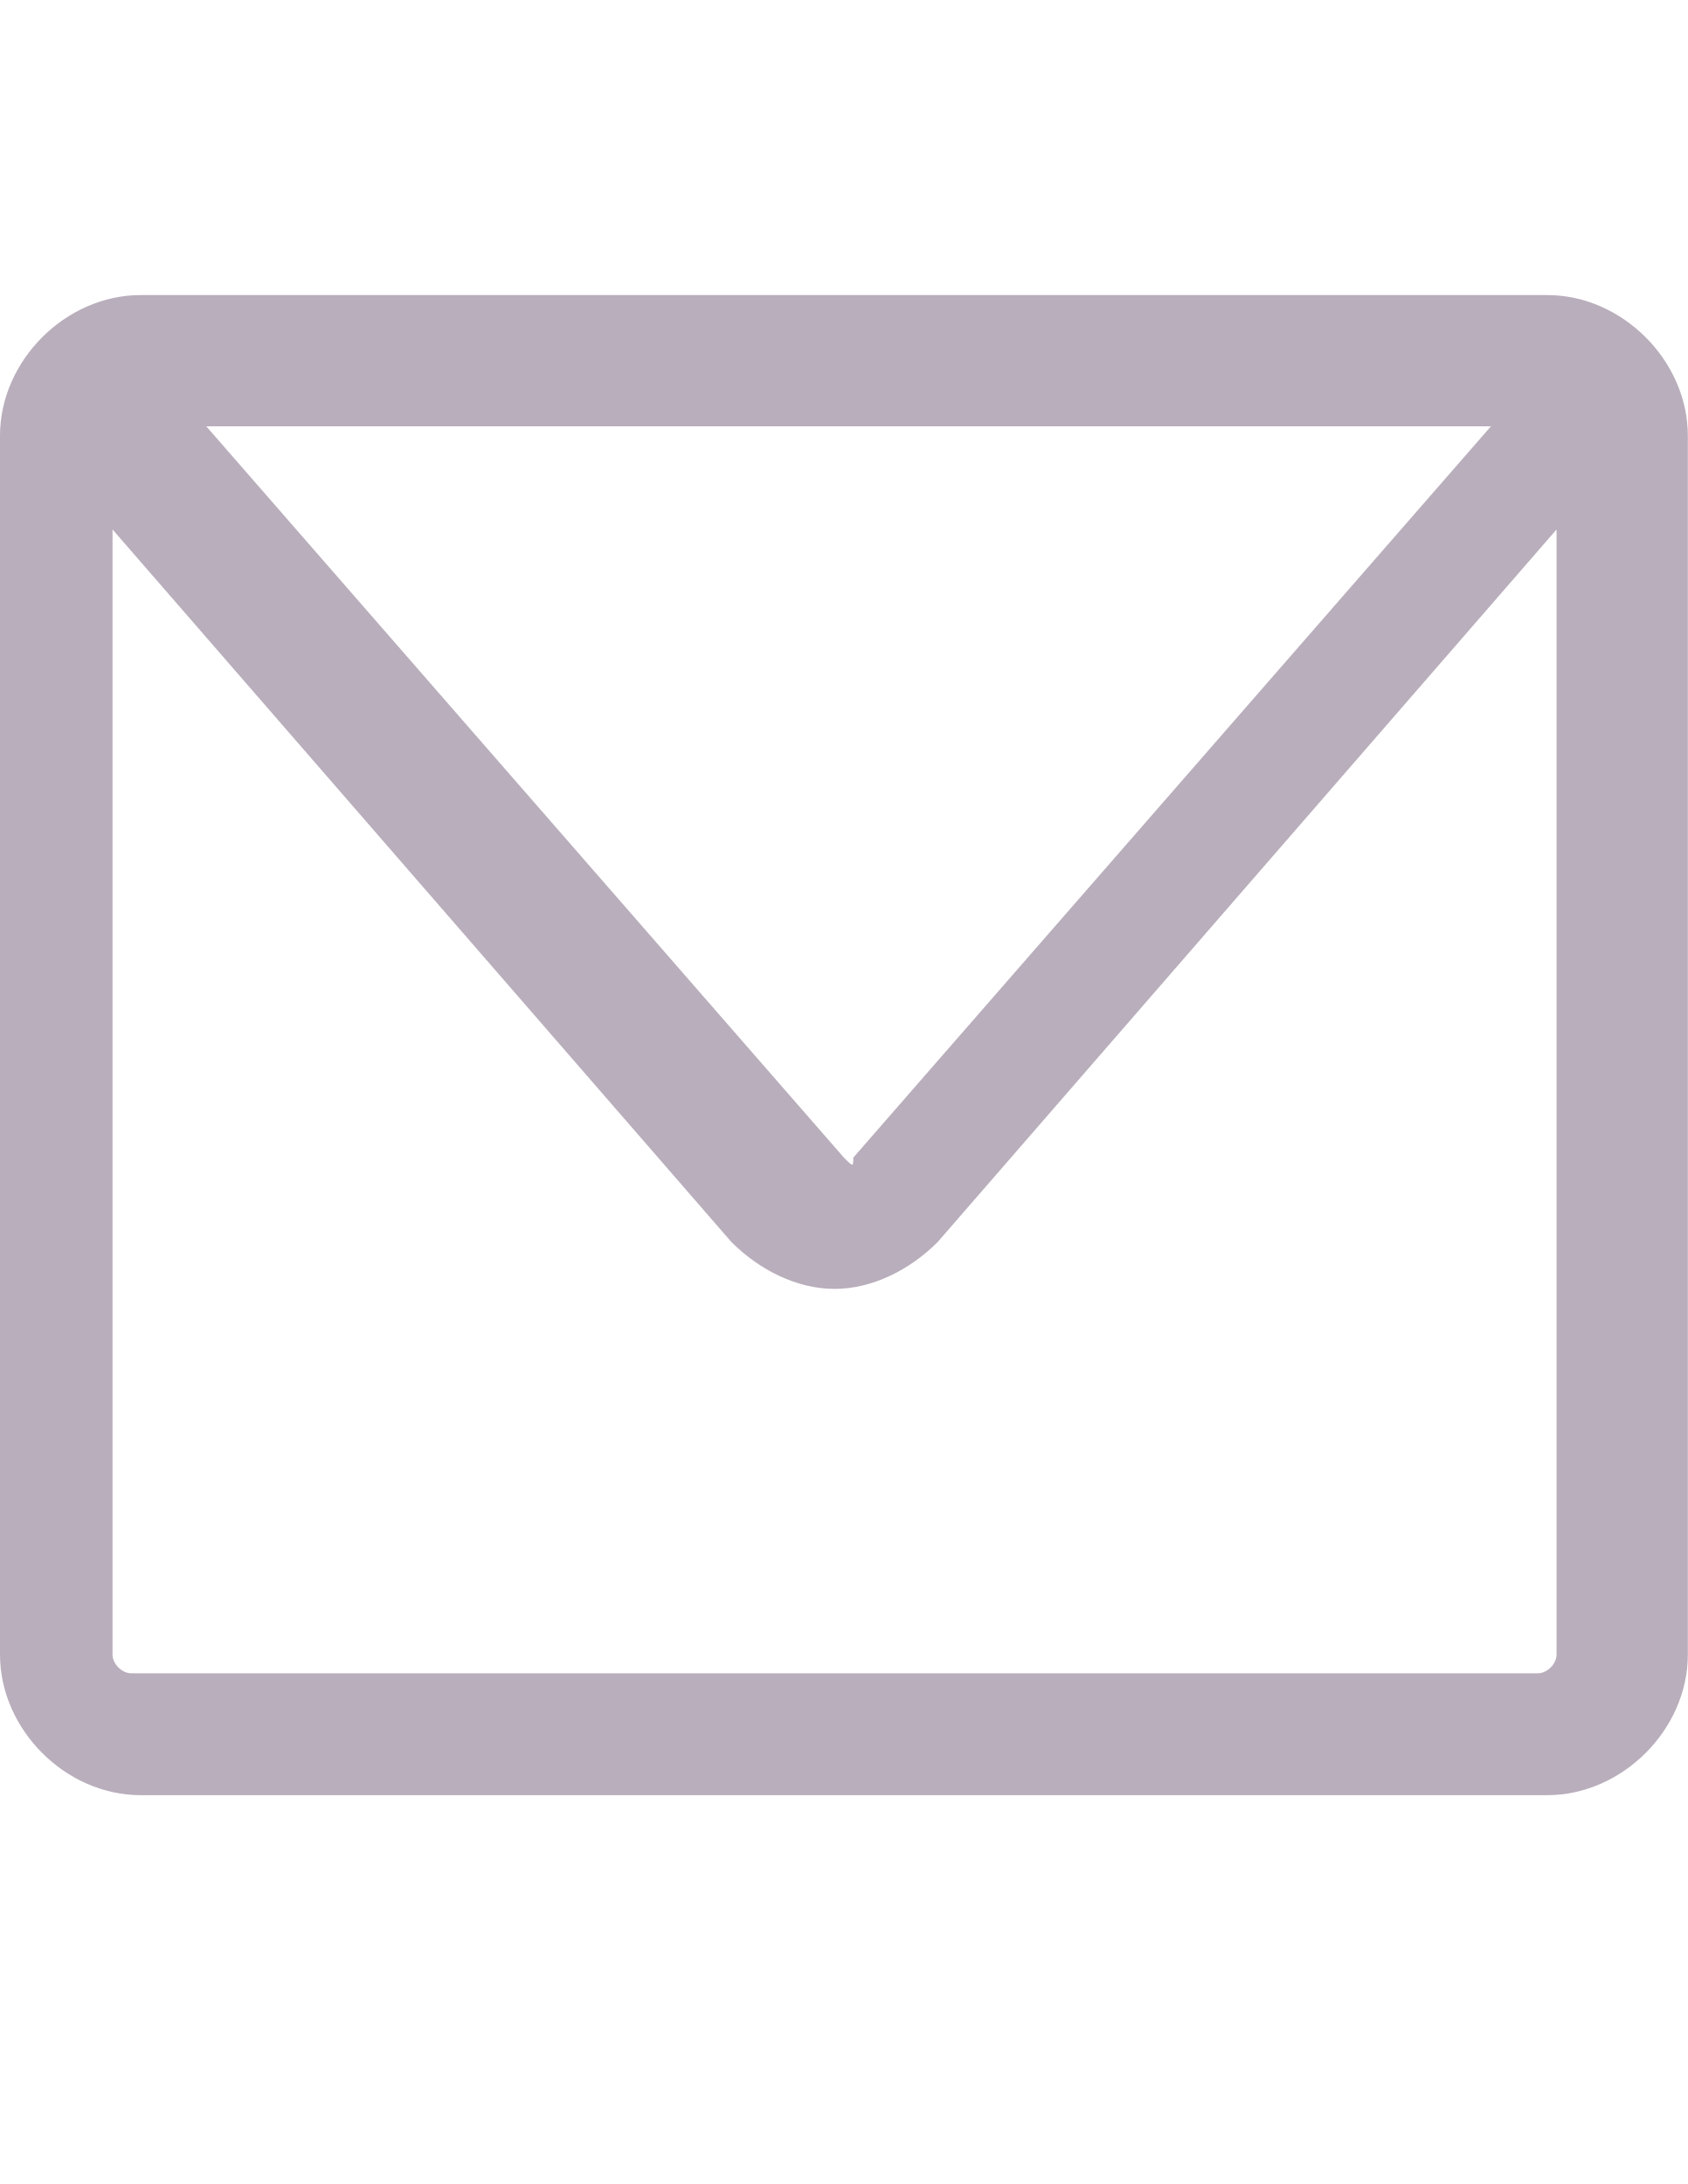
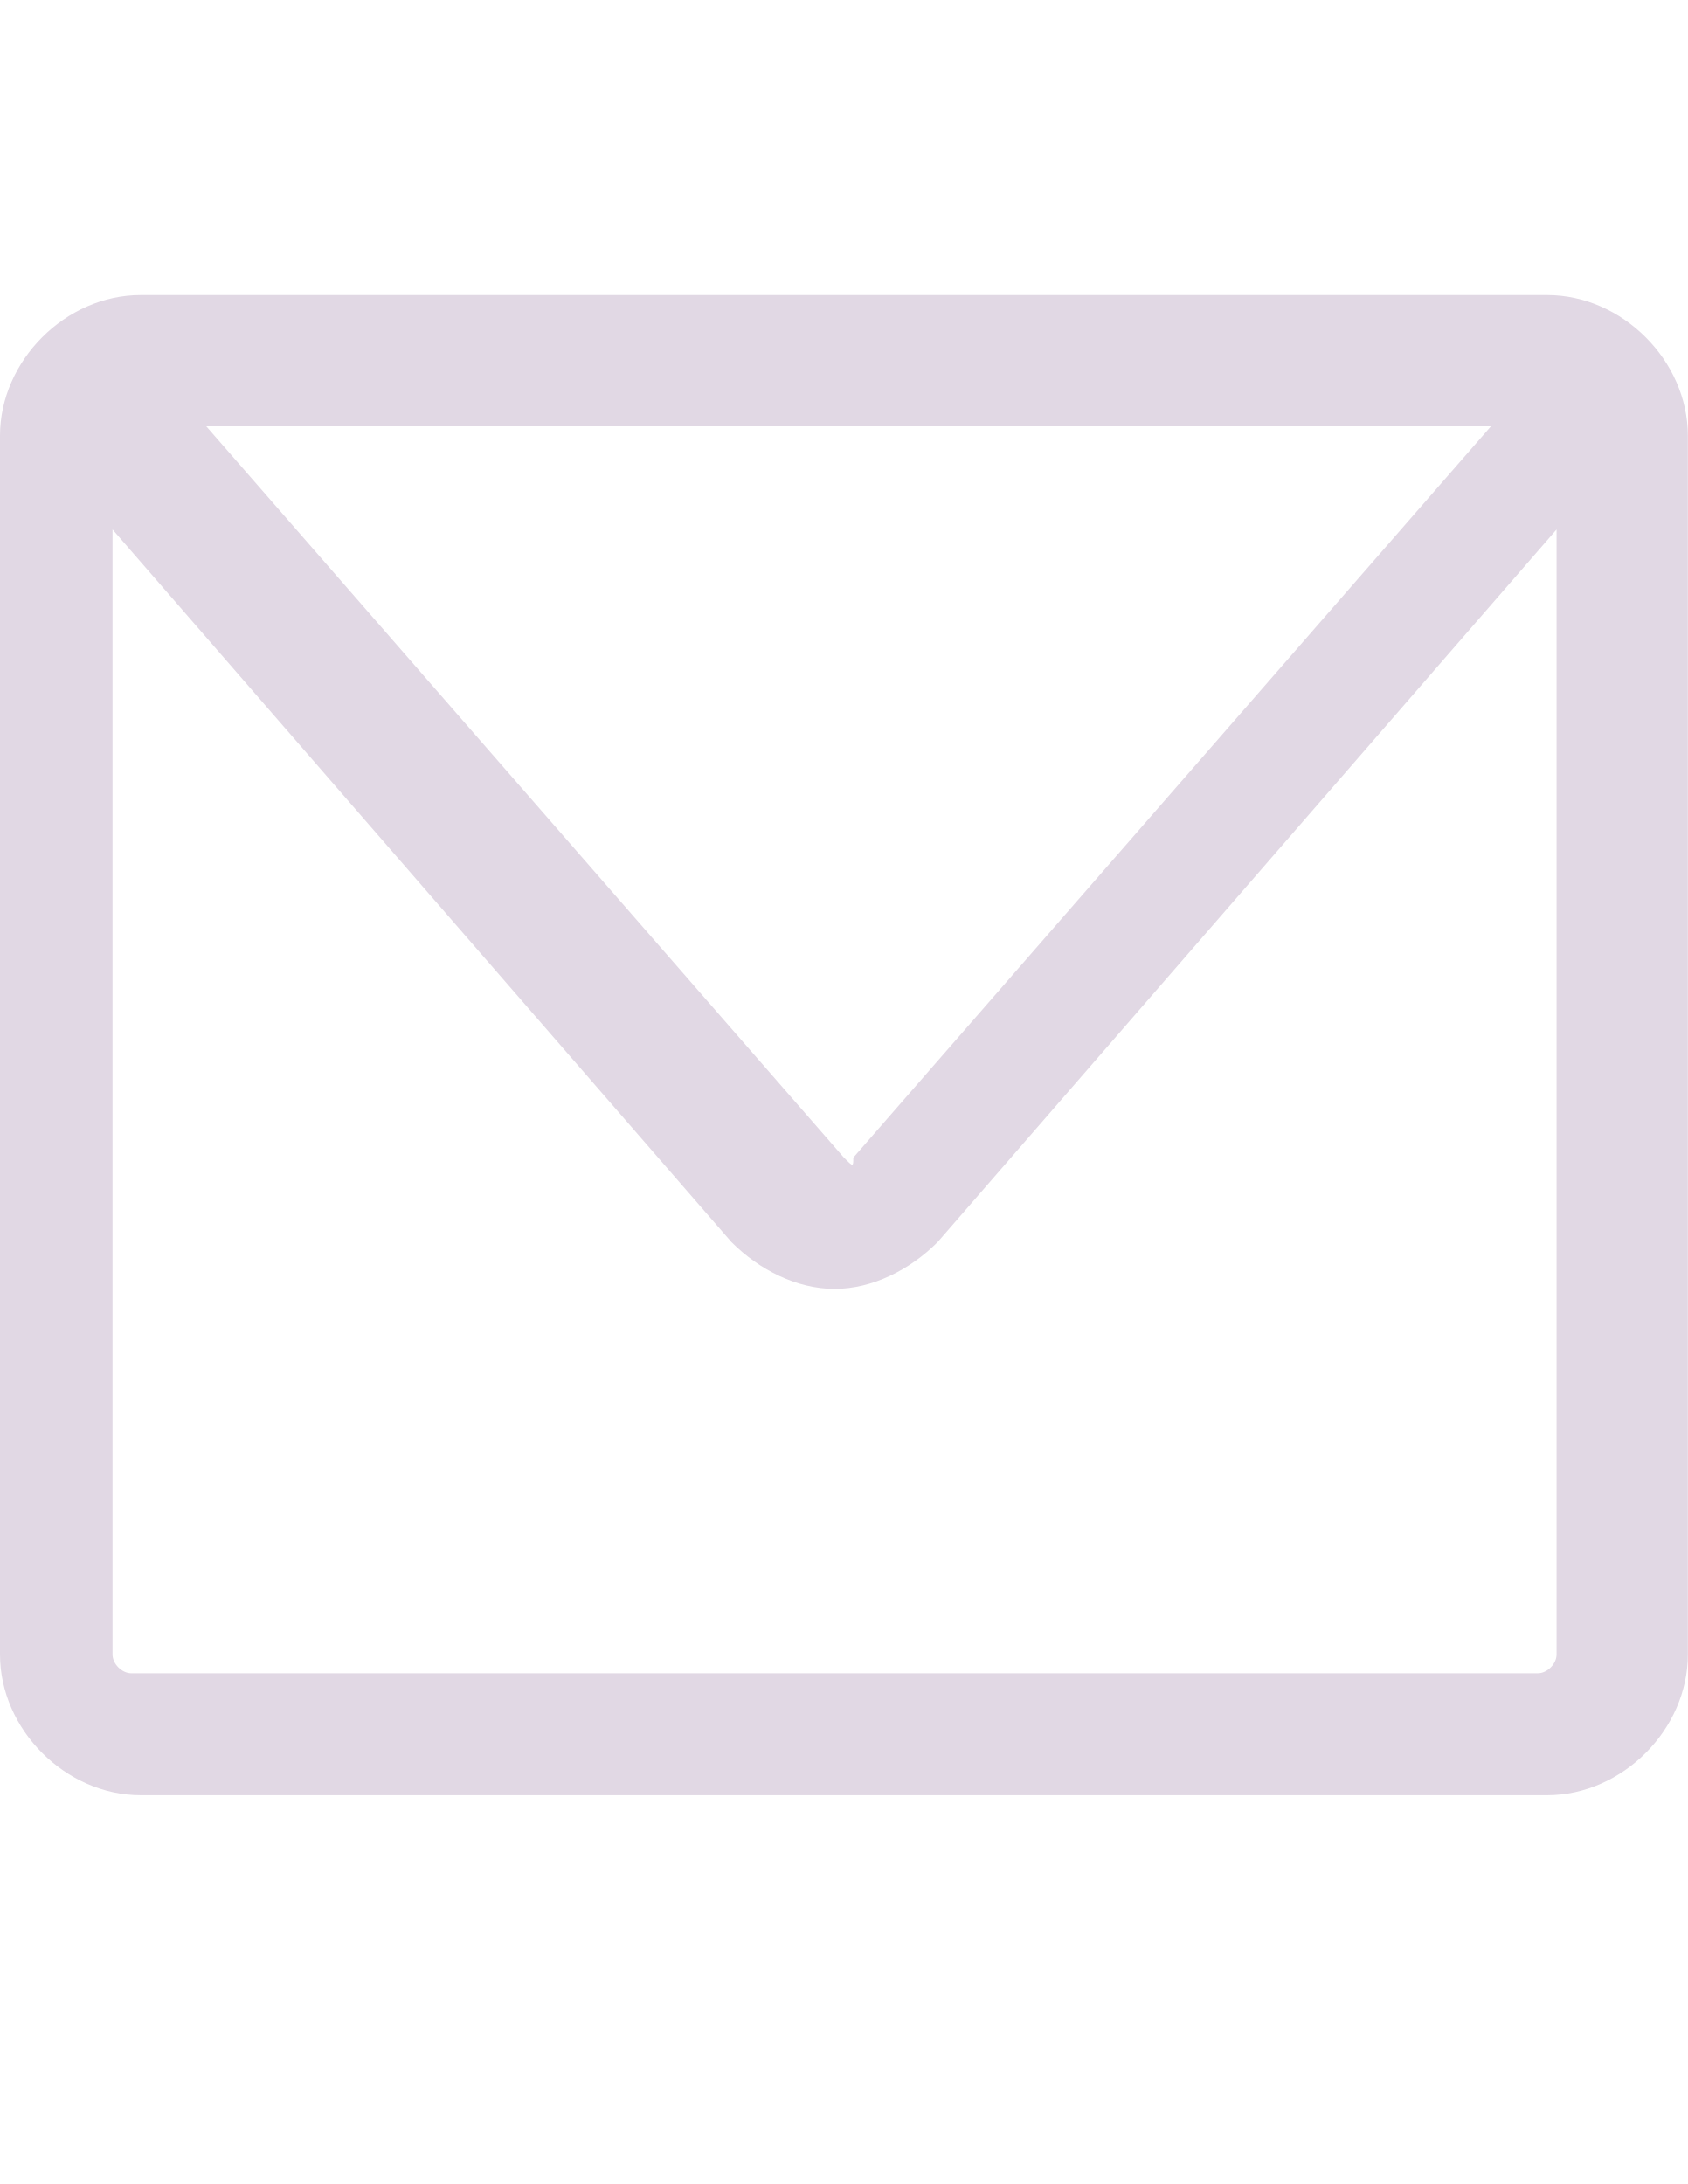
<svg xmlns="http://www.w3.org/2000/svg" version="1.1" id="Layer_1" x="0px" y="0px" viewBox="0 0 612 792" enable-background="new 0 0 612 792" xml:space="preserve">
  <g id="Page-1">
    <g id="Homepage" transform="translate(-386, -73)">
-       <path id="Fill-1" fill="#B9AEBC" d="M950.4,673c0,3.4-3.4,6.8-6.8,6.8h-510c-3.4,0-6.8-3.4-6.8-6.8V265l224.4,258.4    c10.2,10.2,23.8,17,37.4,17s27.2-6.8,37.4-17L950.4,265V673z M926.6,227.6L695.4,492.8c0,3.4,0,3.4-3.4,0L460.8,227.6H926.6z     M947,180H437c-27.2,0-51,23.8-51,51v442c0,27.2,23.8,51,51,51h510c27.2,0,51-23.8,51-51V231C998,203.8,974.2,180,947,180L947,180    z" />
+       <path id="Fill-1" fill="#E1D8E4" d="M950.4,673c0,3.4-3.4,6.8-6.8,6.8h-510c-3.4,0-6.8-3.4-6.8-6.8V265l224.4,258.4    c10.2,10.2,23.8,17,37.4,17s27.2-6.8,37.4-17L950.4,265V673z M926.6,227.6L695.4,492.8c0,3.4,0,3.4-3.4,0L460.8,227.6H926.6z     M947,180H437c-27.2,0-51,23.8-51,51v442c0,27.2,23.8,51,51,51h510c27.2,0,51-23.8,51-51V231C998,203.8,974.2,180,947,180L947,180    z" />
    </g>
  </g>
</svg>
